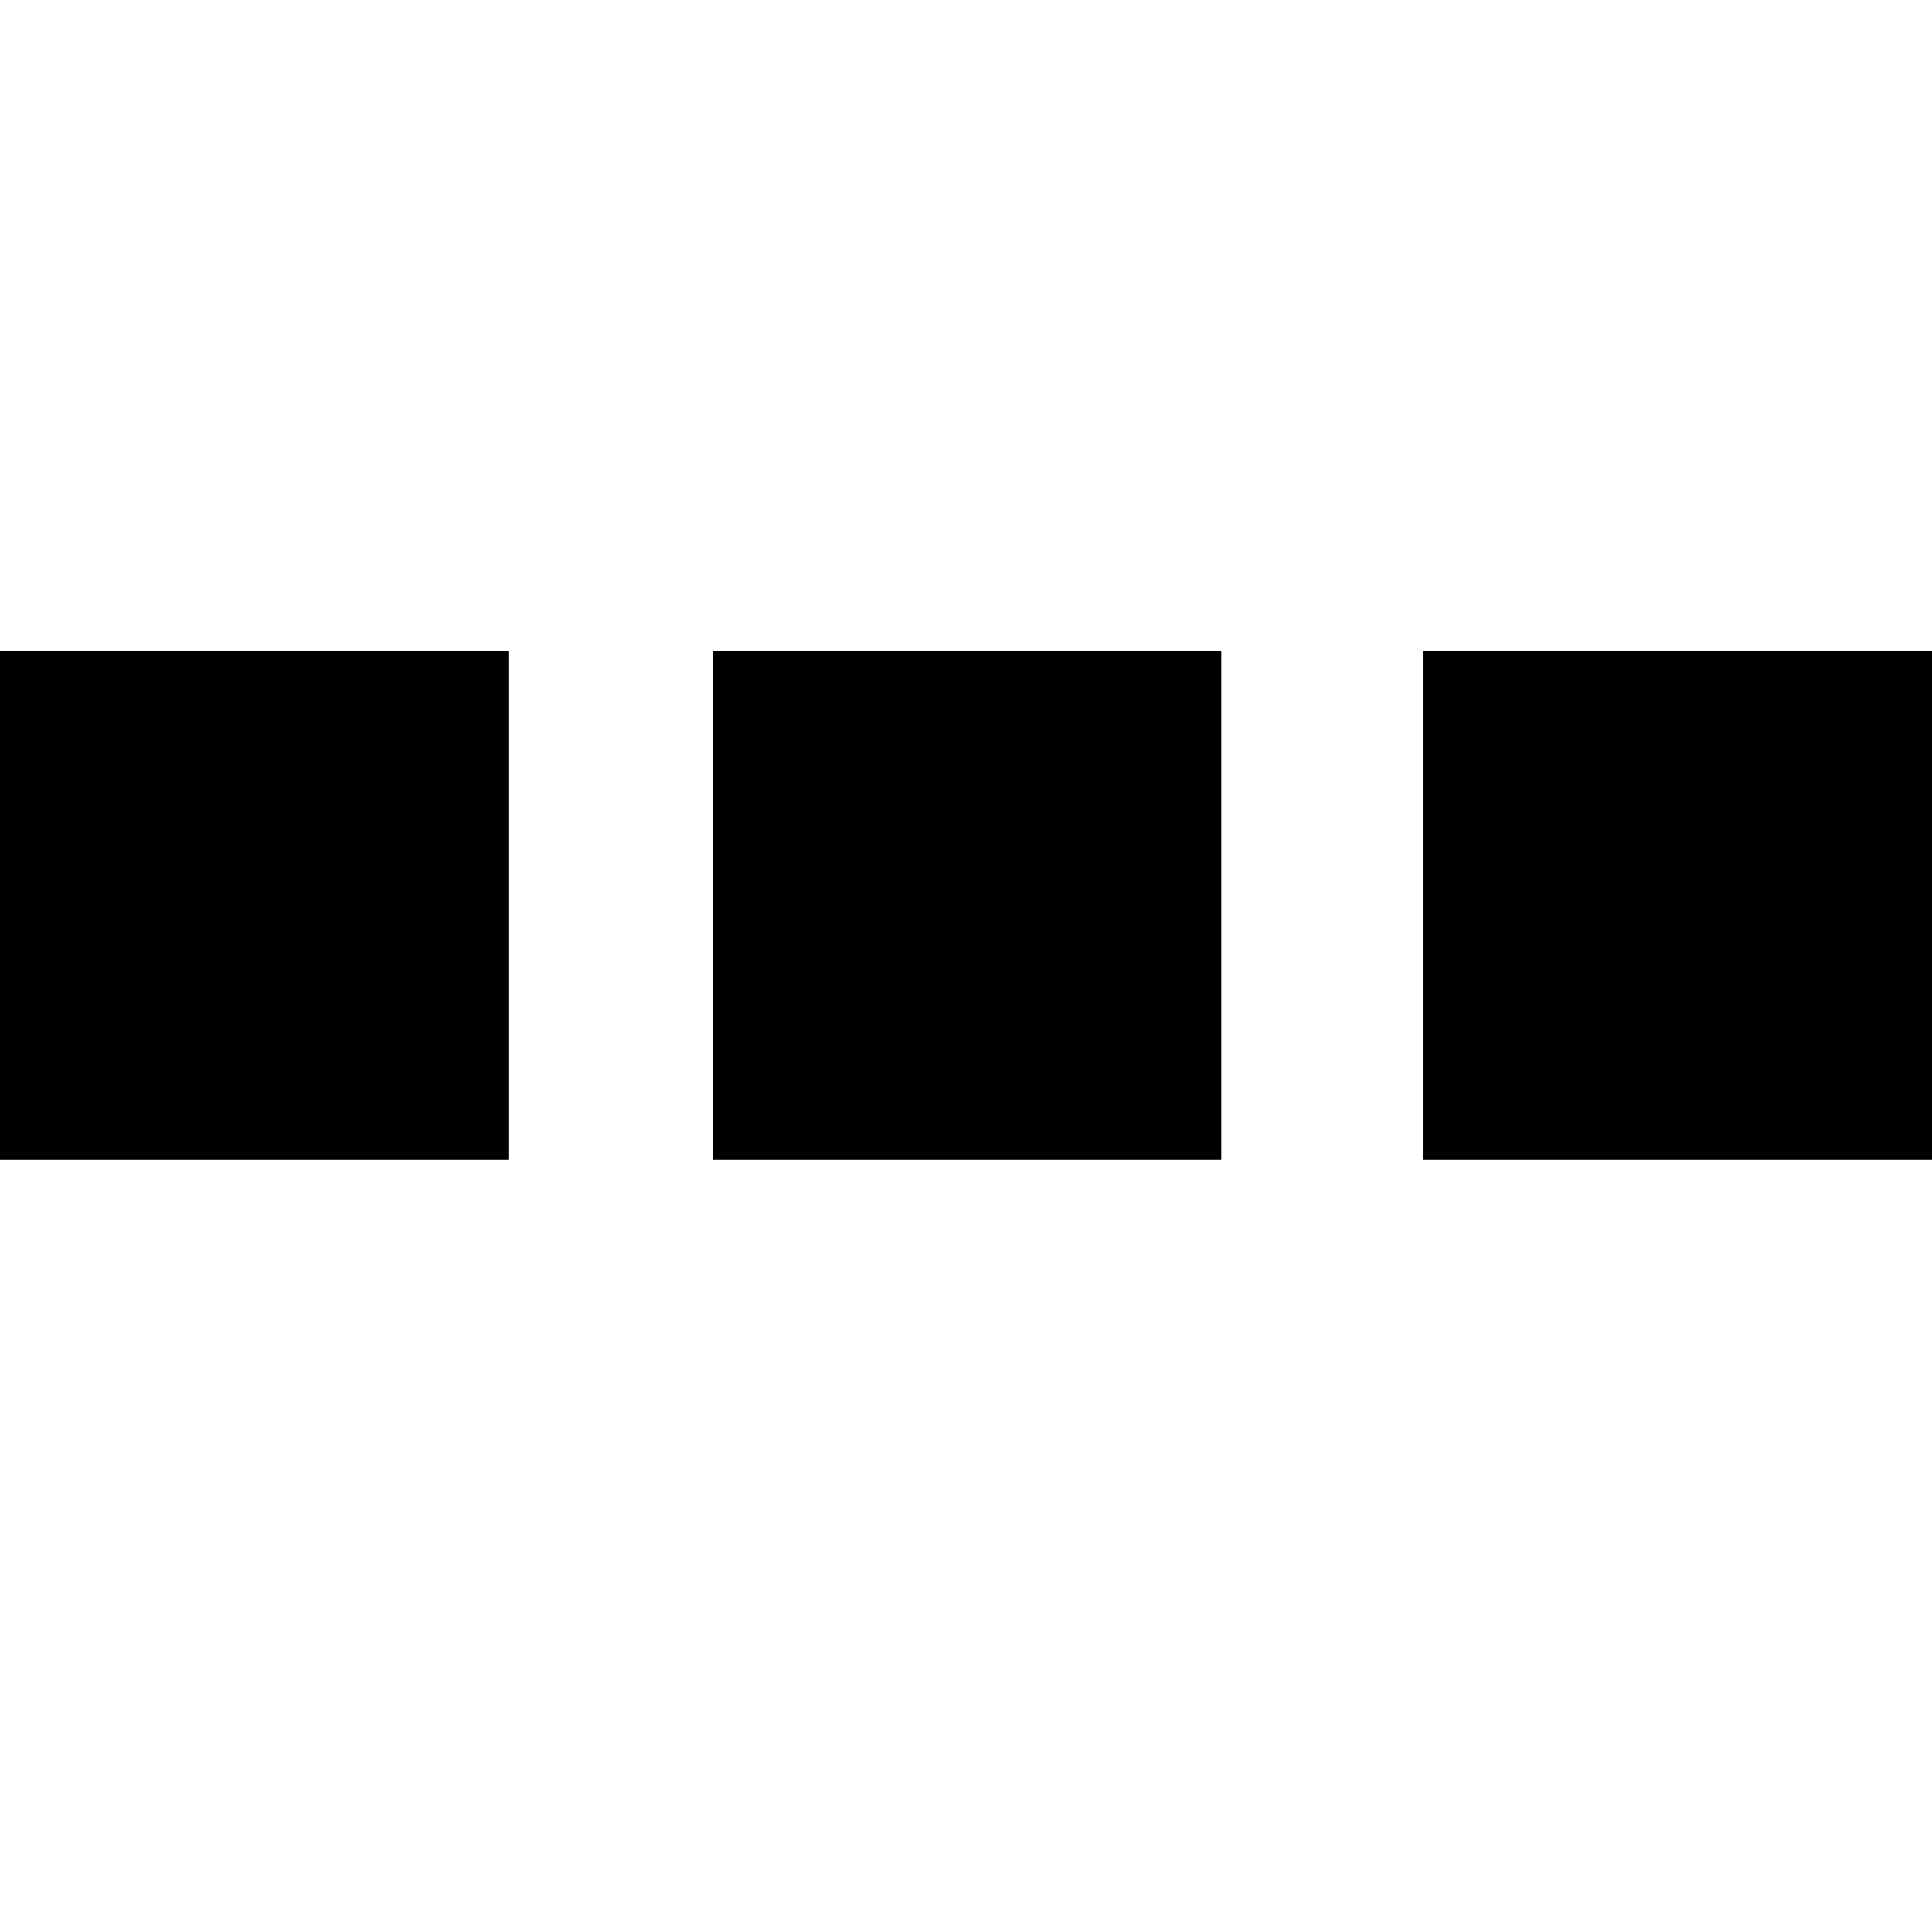
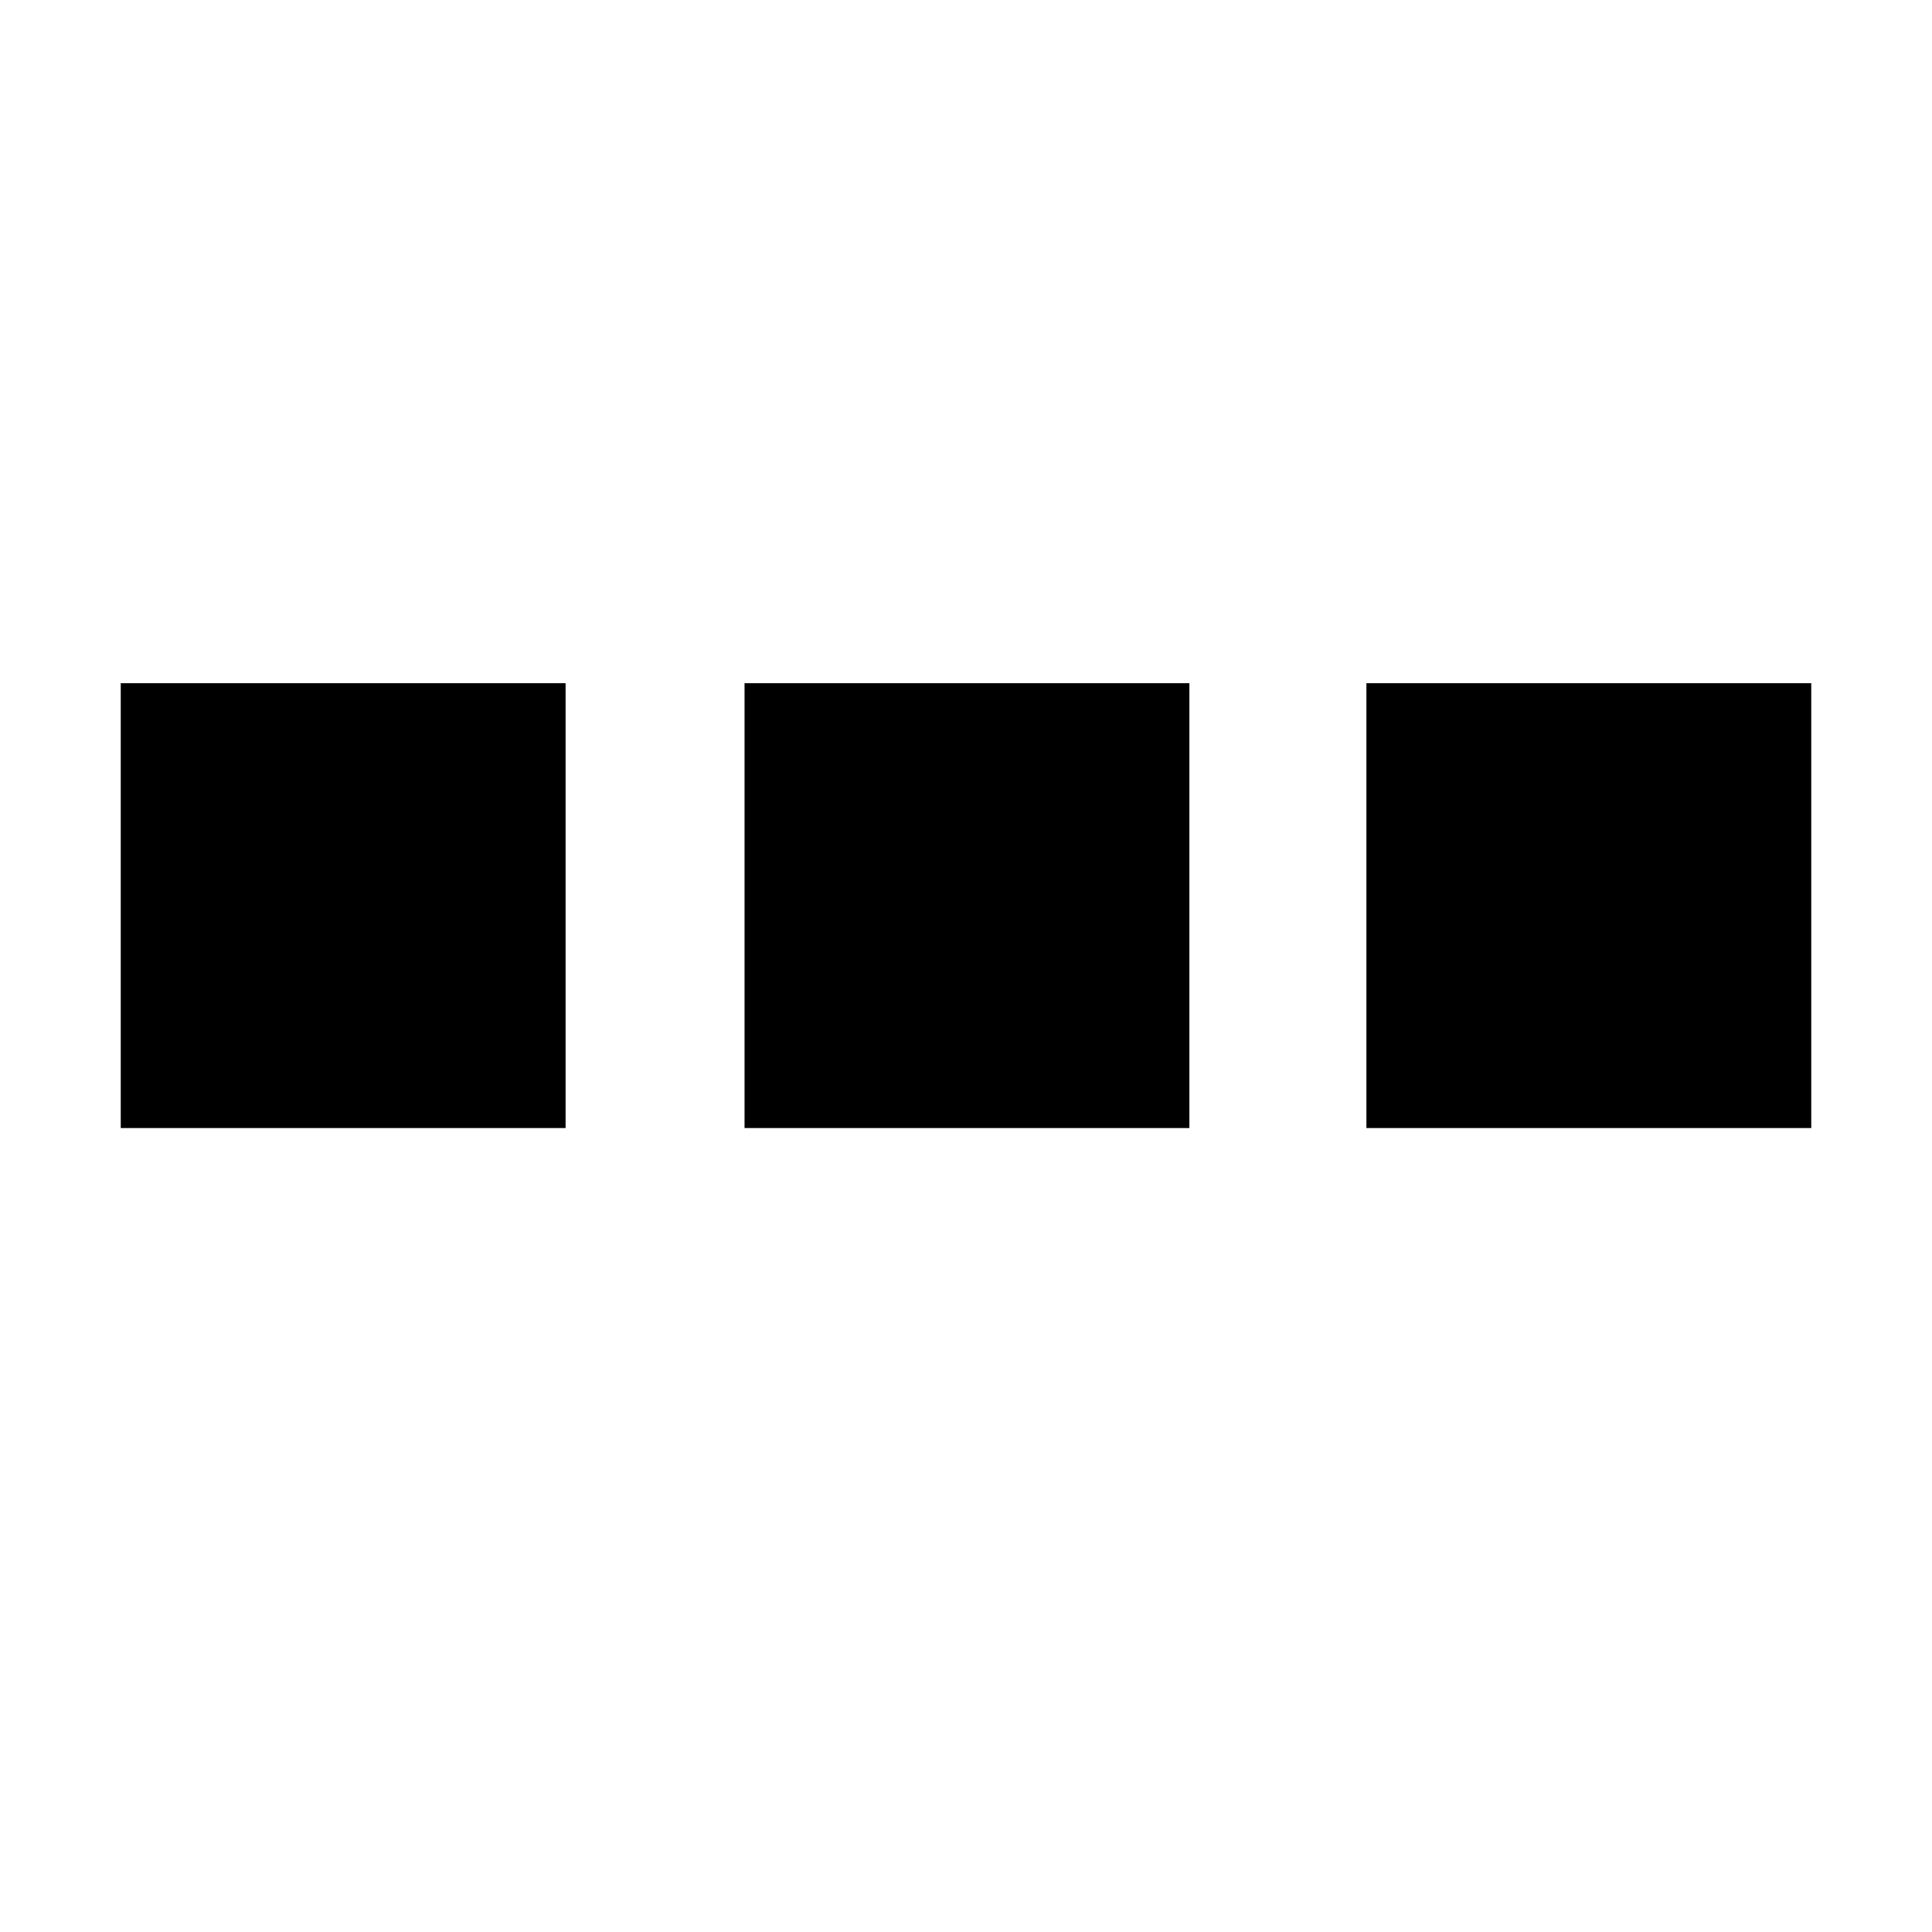
- <svg height="16" width="16" viewBox="0 0 16 16">
-   <path style="fill:#000000;fill-opacity:1;fill-rule:evenodd;stroke:none;stroke-width:1px;stroke-linecap:butt;stroke-linejoin:miter;stroke-opacity:1" d="m 11.789,9.605 0,-4.211 4.211,0 0,4.211 z m -5.886,0 0,-4.211 4.211,0 0,4.211 z m -5.904,0 0,-4.211 4.211,0 0,4.211 z" connector-curvature="0" />
+ <svg xmlns="http://www.w3.org/2000/svg" height="16" width="16" viewBox="0 0 16 16" version="1.1" id="svg1">
+   <defs id="defs1" />
+   <path style="fill:#000000;fill-opacity:1;fill-rule:evenodd;stroke:none;stroke-width:0.875px;stroke-linecap:butt;stroke-linejoin:miter;stroke-opacity:1" d="M 11.316,9.342 V 5.658 H 15 v 3.684 z m -5.15,0 V 5.658 h 3.684 V 9.342 Z M 1,9.342 V 5.658 h 3.684 v 3.684 z" connector-curvature="0" id="path1" />
</svg>
